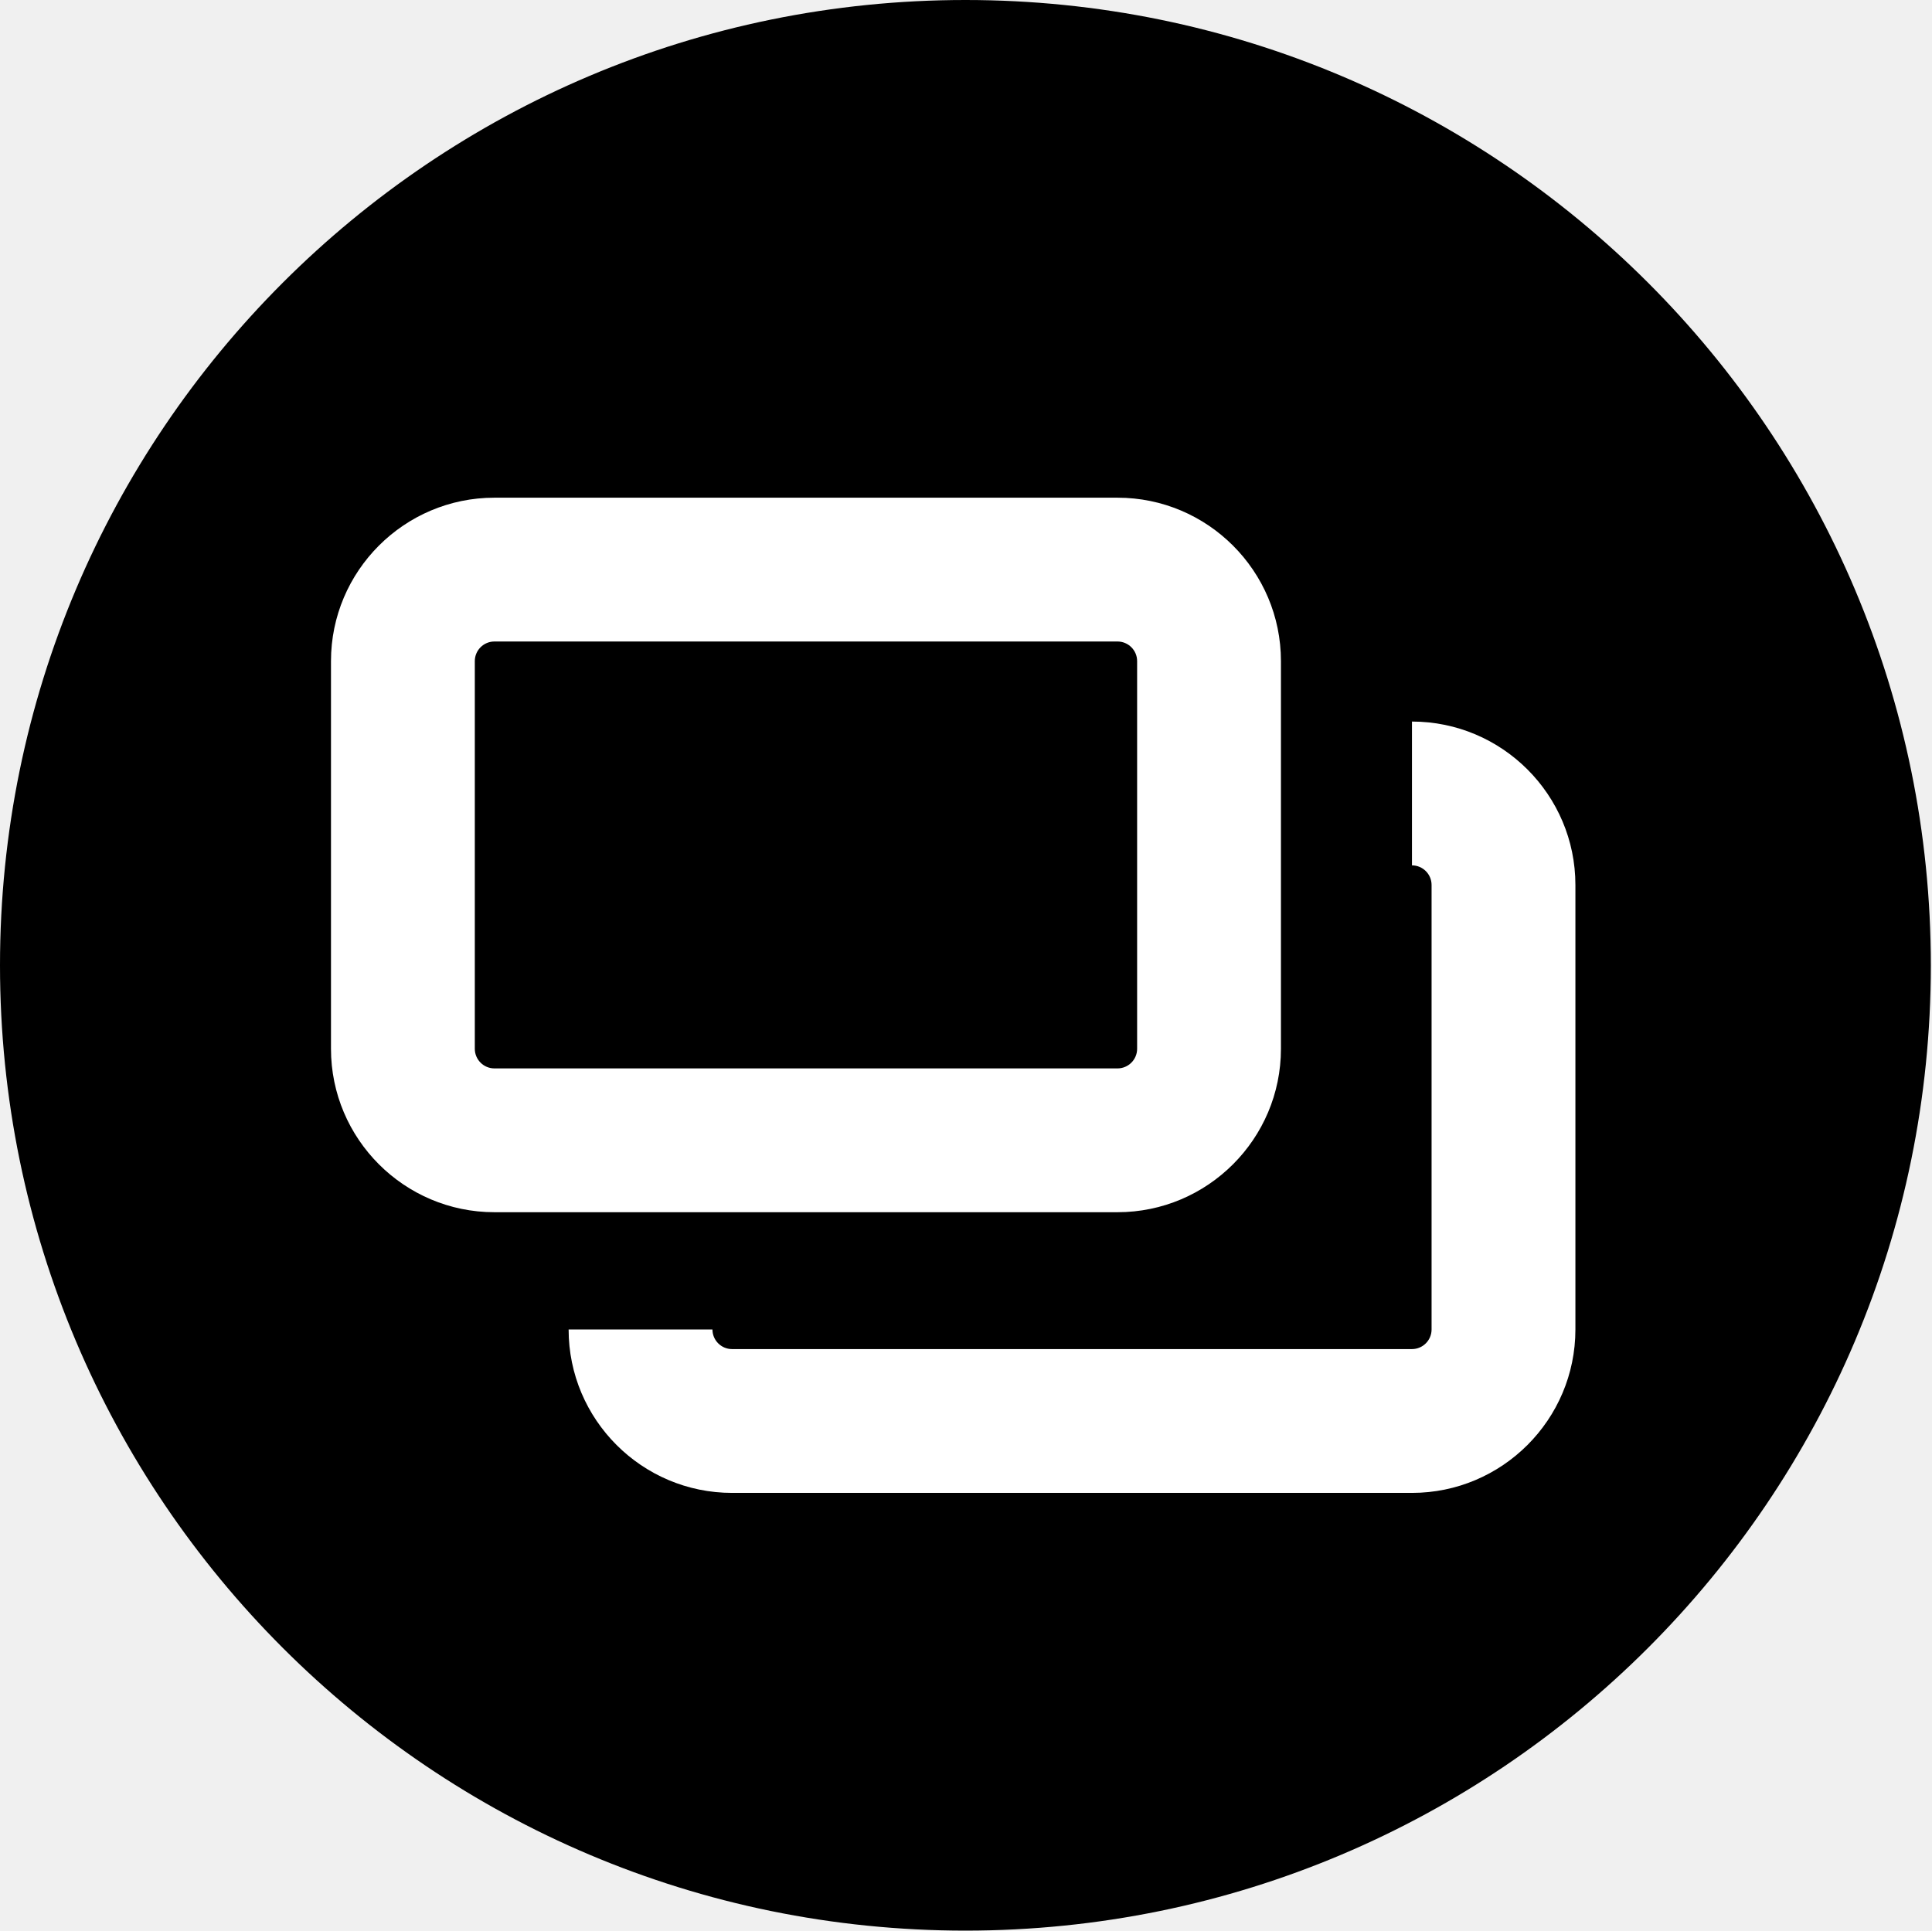
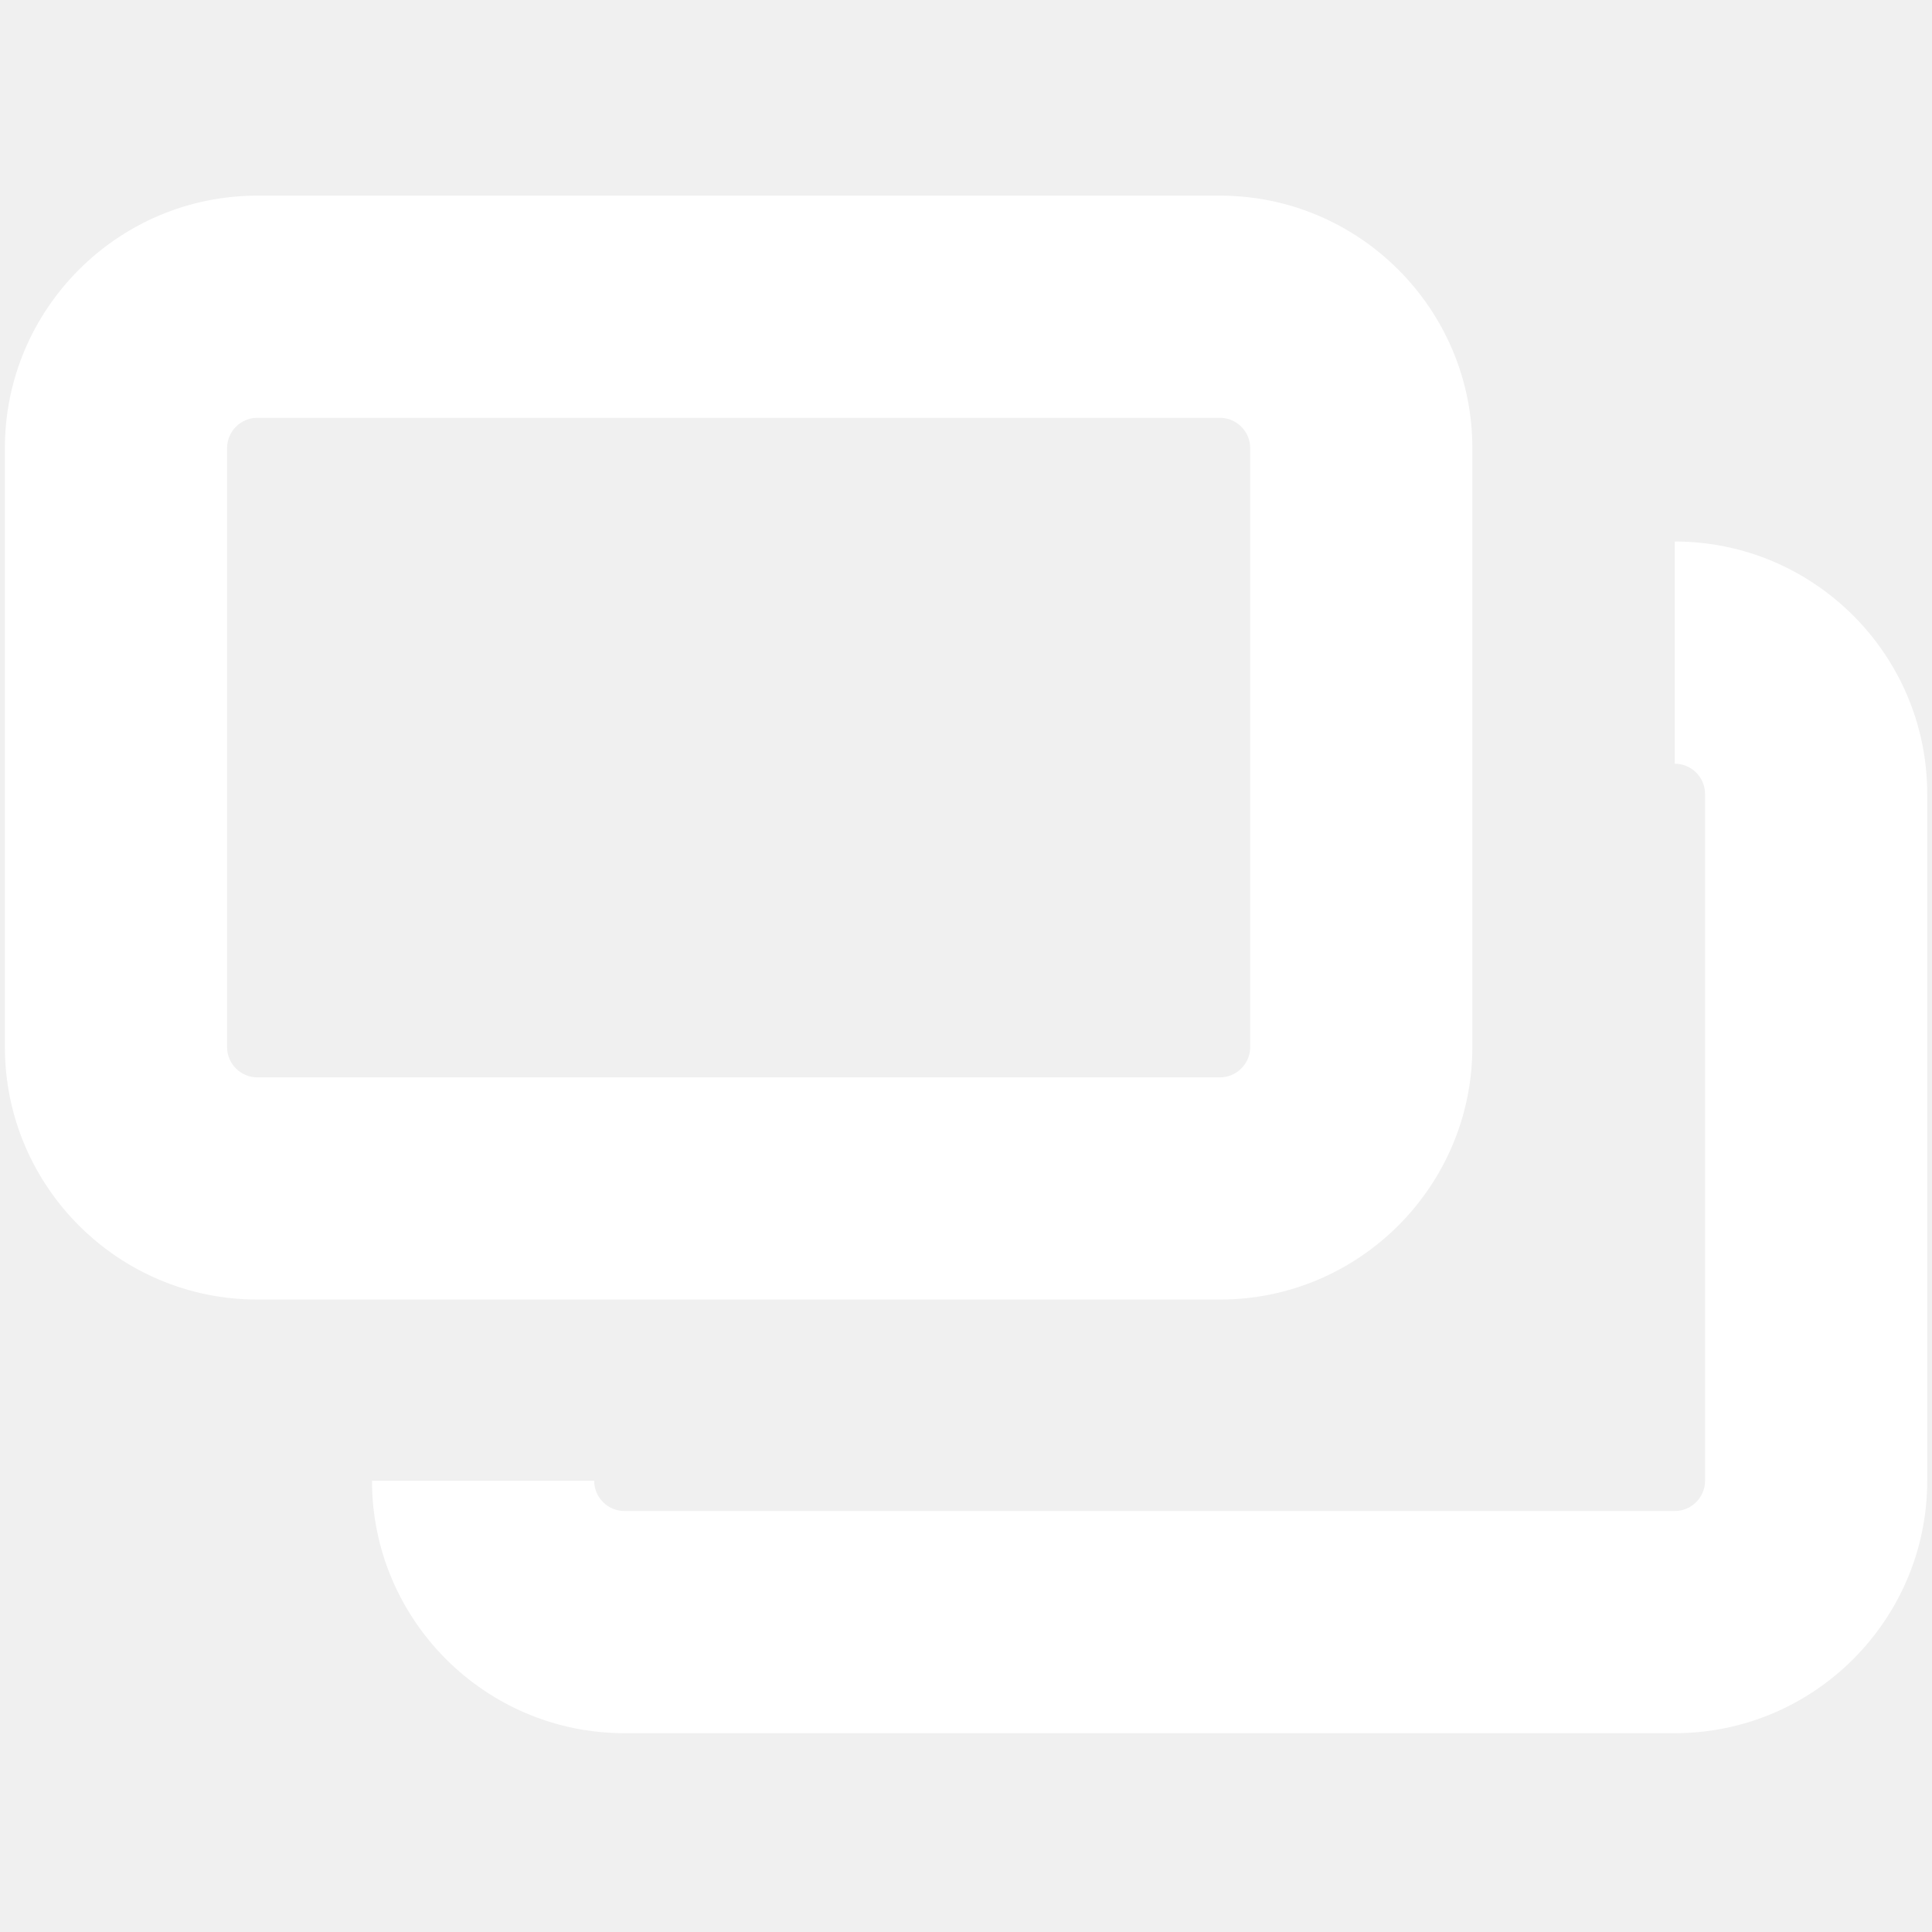
- <svg xmlns="http://www.w3.org/2000/svg" class="mailpoet_tool_icon" version="1.1" x="0px" y="0px" width="612px" height="611.632px" viewBox="0 93.684 612 611.632" enable-background="new 0 93.684 612 611.632" xml:space="preserve">
-   <g id="Layer_1">
-     <g id="Layer_1_copy">
-       <circle fill="#FFFFFF" cx="306" cy="403.5" r="269.5" />
-       <polygon id="_x3C_Slice_x3E__1_" fill="none" points="0,69.6 612,69.6 614,724.4 2,724.4   " />
-       <g id="Layer_3">
- 		</g>
-     </g>
-     <g id="Layer_2">
-       <path d="M171.5,536.834" />
-     </g>
-   </g>
-   <g id="Layer_3_1_">
-     <g>
-       <path d="M360.207,425.951V303.128c0-3.426-2.789-6.212-6.215-6.212H156.618c-3.426,0-6.212,2.786-6.212,6.212v122.823    c0,3.425,2.787,6.212,6.212,6.212h197.374C357.418,432.163,360.207,429.376,360.207,425.951z" />
-       <path d="M305.816,93.684C136.918,93.684,0,230.602,0,399.5c0,168.896,136.918,305.816,305.816,305.816    c168.896,0,305.815-136.919,305.815-305.816C611.633,230.602,474.714,93.684,305.816,93.684z M104.845,425.951V303.128    c0-28.547,23.226-51.772,51.773-51.772h197.374c28.548,0,51.772,23.225,51.772,51.772v122.823    c0,28.548-23.225,51.772-51.772,51.772H156.618C128.071,477.724,104.845,454.499,104.845,425.951z M499.041,514.872    c0,28.548-23.225,51.772-51.772,51.772H231.894c-28.547,0-51.772-23.225-51.772-51.772h45.56c0,3.428,2.787,6.213,6.212,6.213    h215.375c3.426,0,6.212-2.785,6.212-6.213v-140.82c0-3.427-2.786-6.212-6.212-6.212v-45.562c28.548,0,51.772,23.226,51.772,51.773    V514.872z" />
-     </g>
+ <svg xmlns="http://www.w3.org/2000/svg" width="1133.859" height="1133.858" viewBox="-260.929 -261.113 1133.859 1133.858">
+   <g fill="#FFF">
+     <path d="M-109.884 501.572h564.889c81.701 0 148.168-66.464 148.168-148.172V1.879c0-81.703-66.467-148.173-148.168-148.173h-564.889c-81.705 0-148.177 66.47-148.177 148.173V353.4c.001 81.708 66.473 148.177 148.177 148.172zM-127.665 1.879c0-9.805 7.974-17.779 17.782-17.779h564.889c9.805 0 17.787 7.974 17.787 17.779V353.4c0 9.805-7.982 17.782-17.787 17.782h-564.889c-9.805 0-17.782-7.978-17.782-17.782V1.879z" />
+     <path d="M721.964 625.678H105.556c-9.802 0-17.778-7.971-17.778-17.781H-42.615c0 81.701 66.469 148.171 148.168 148.171h616.408c81.702 0 148.174-66.47 148.174-148.171V204.86c0-81.702-66.475-148.171-148.174-148.171V187.09c9.808 0 17.778 7.971 17.778 17.781v403.031c-.002 9.806-7.976 17.776-17.775 17.776z" />
  </g>
</svg>
